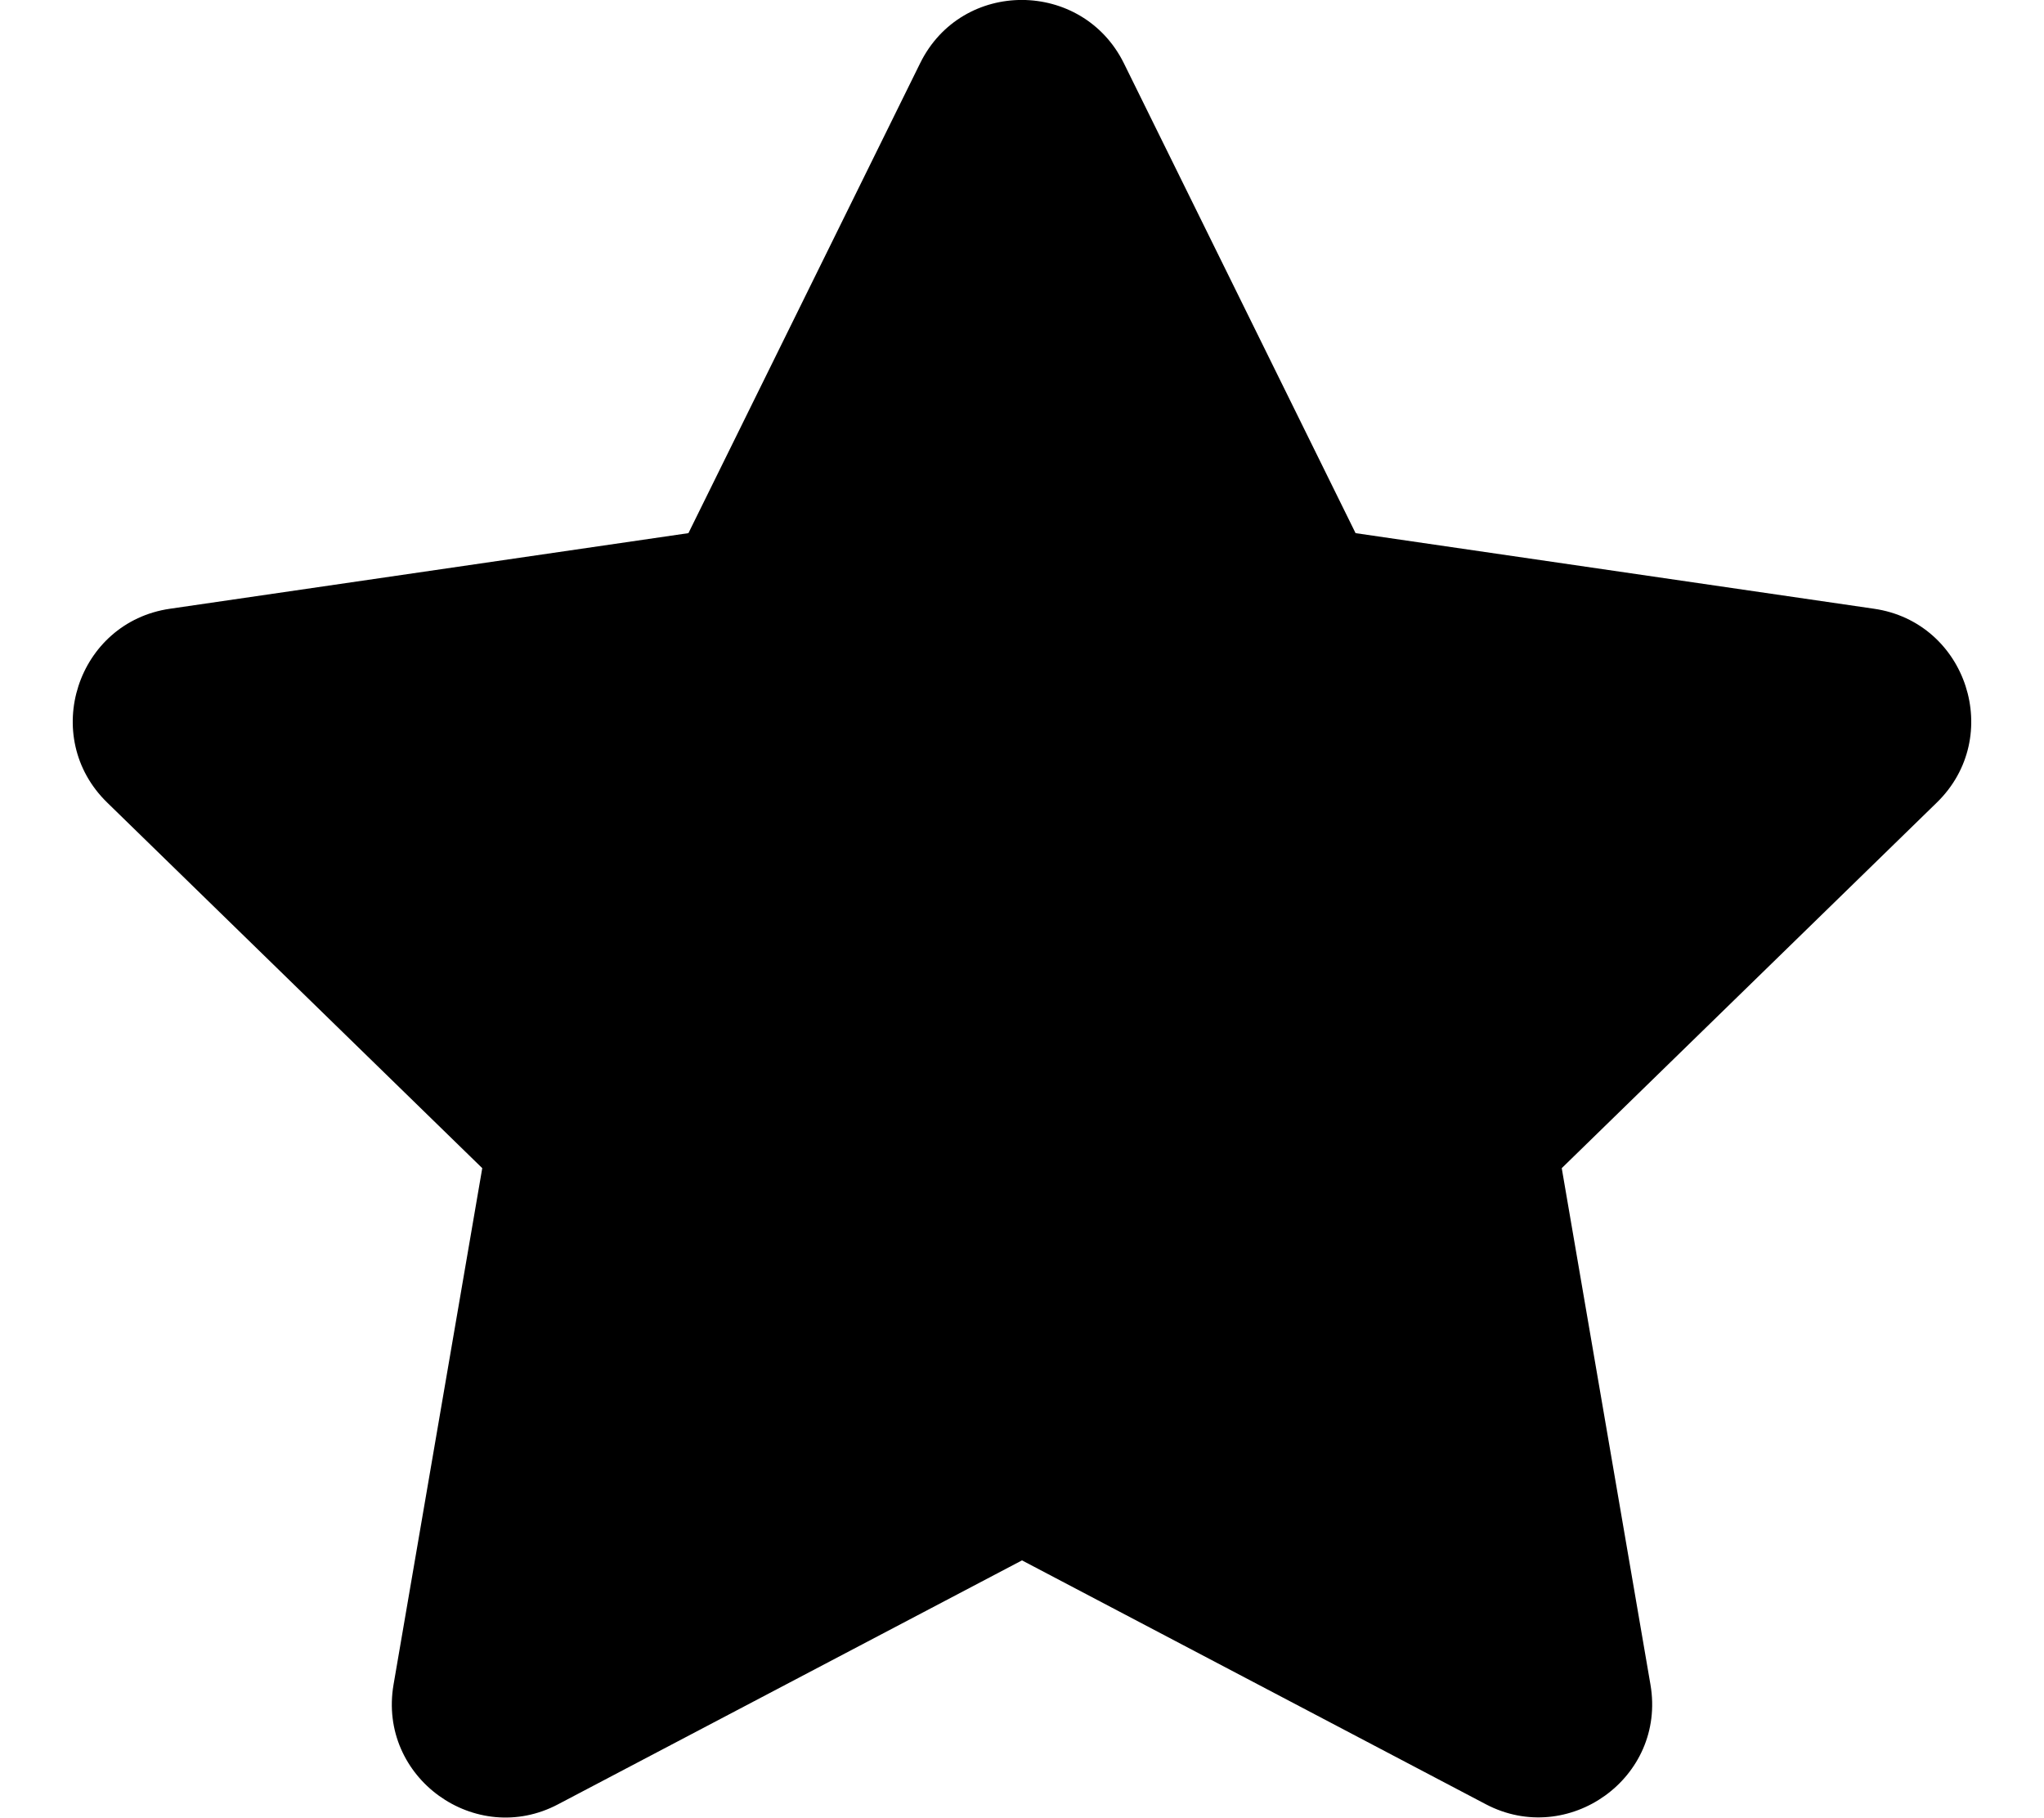
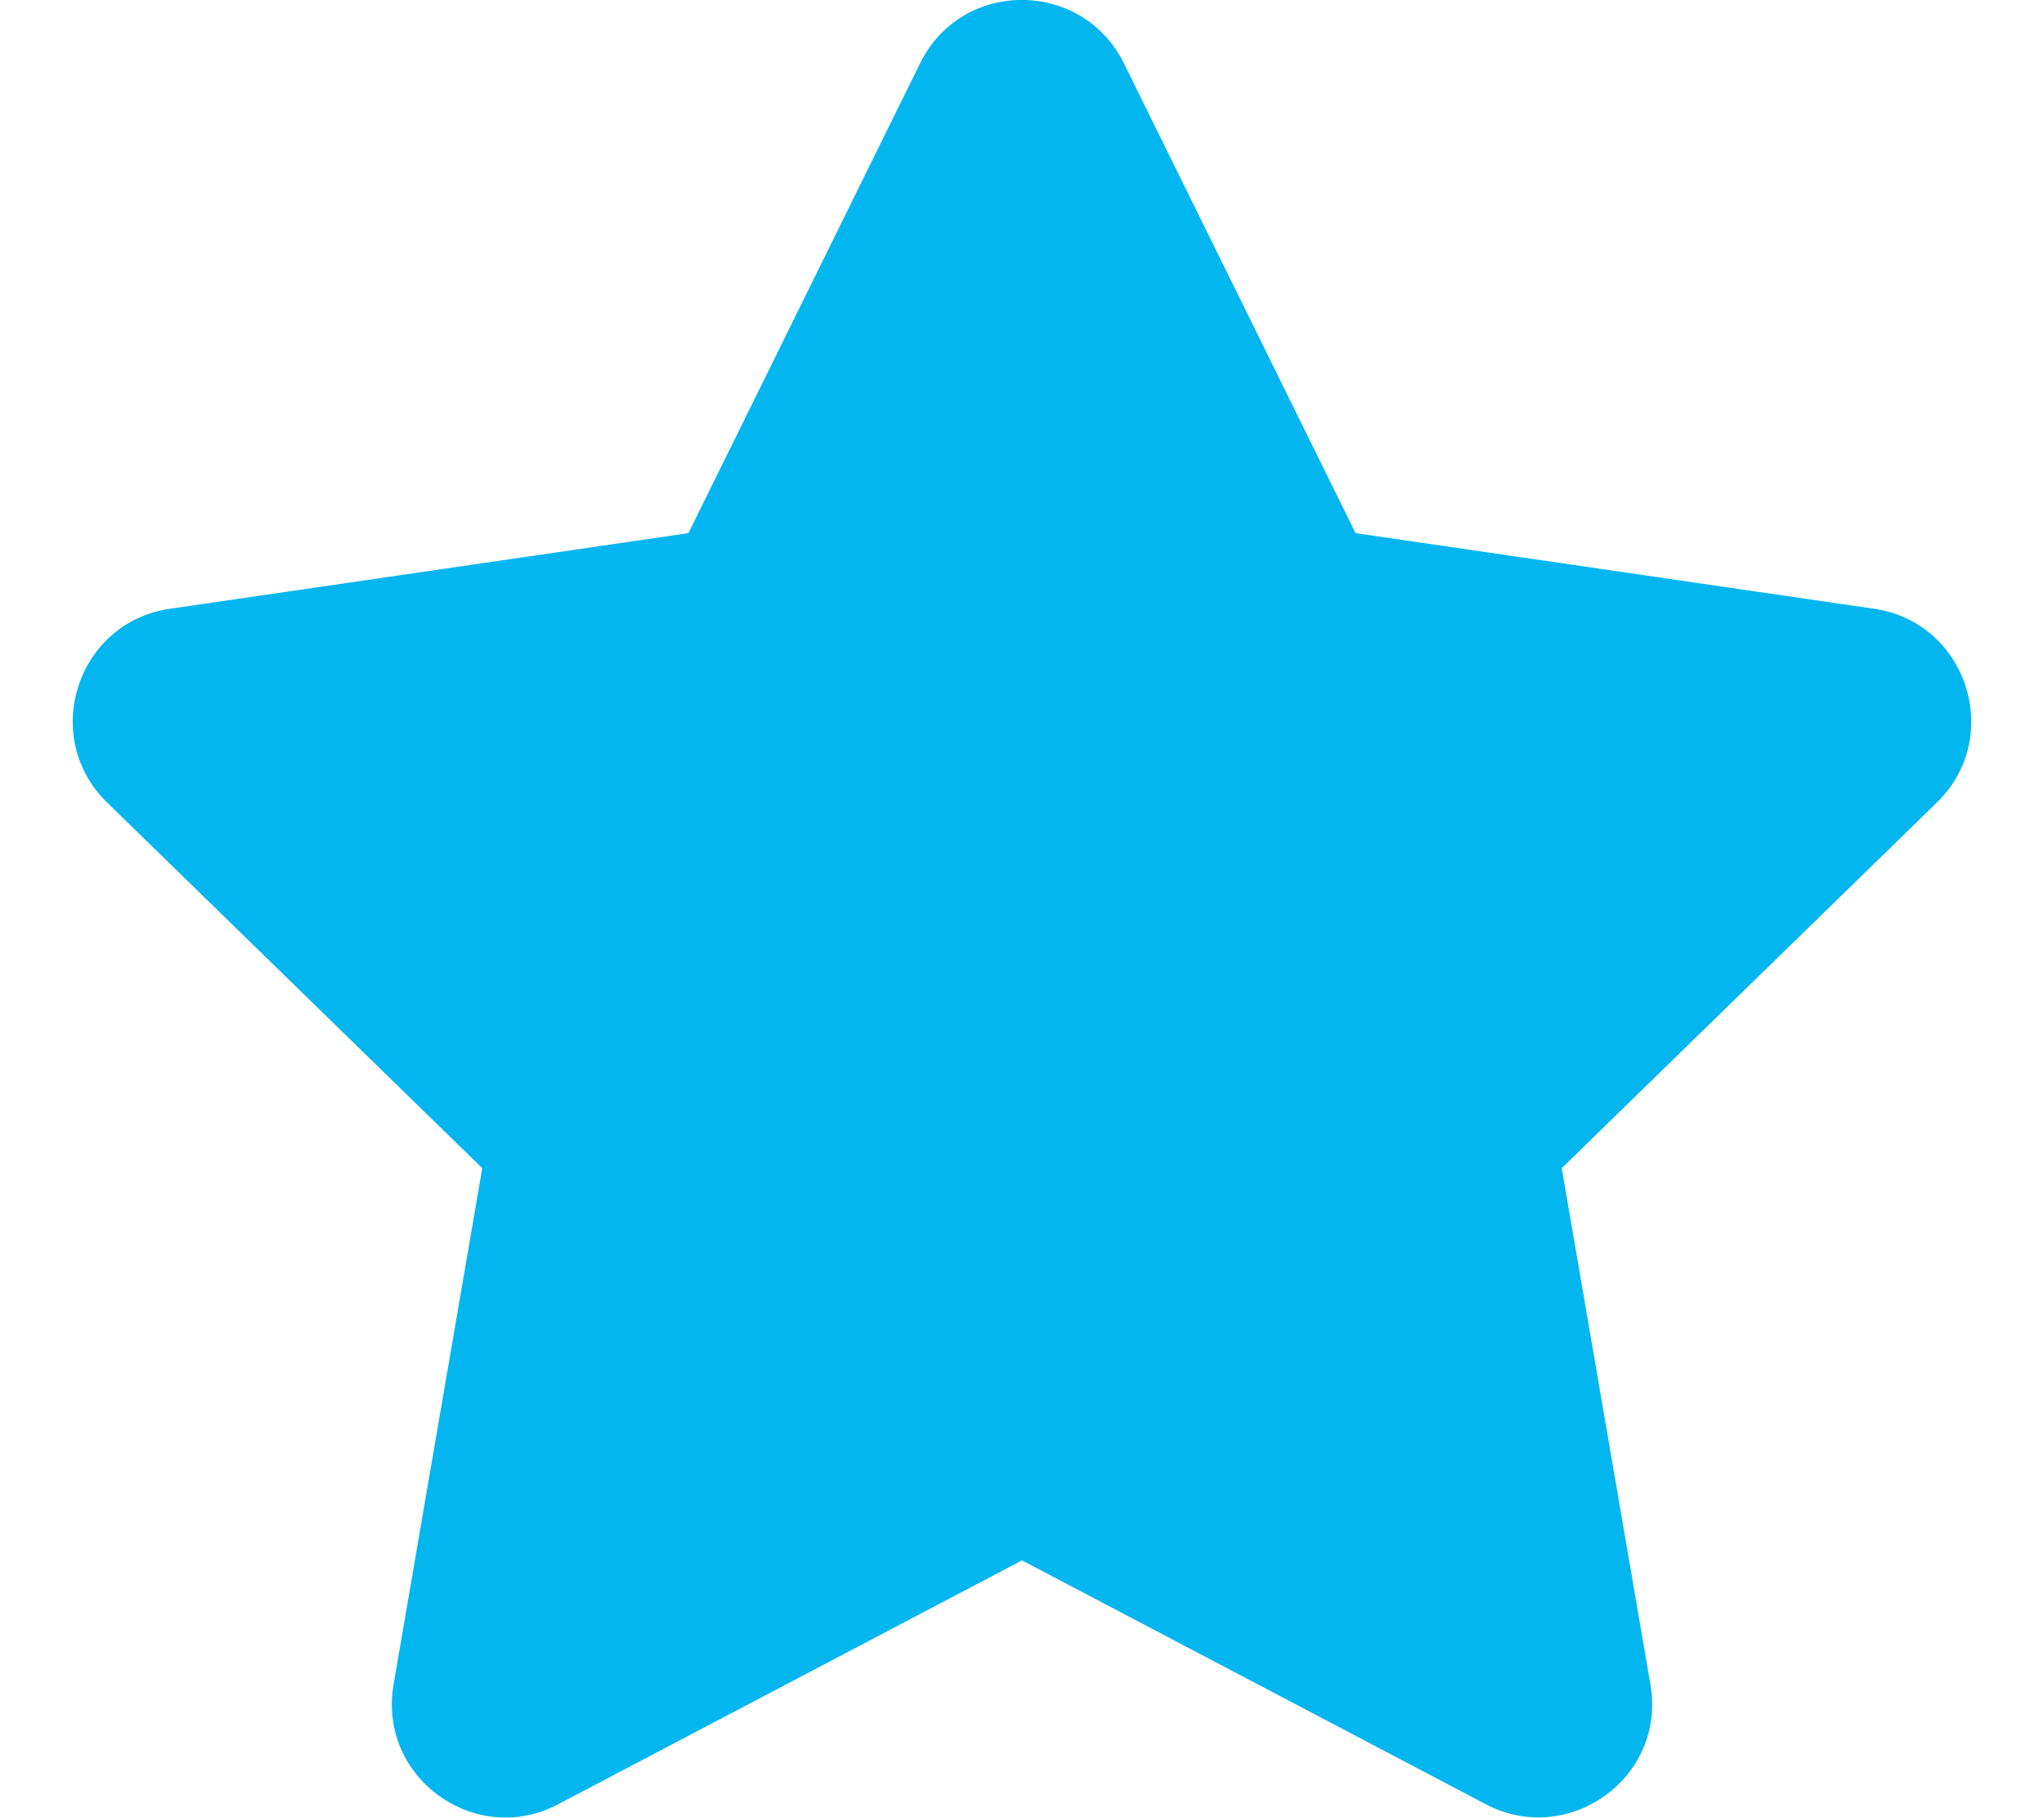
<svg xmlns="http://www.w3.org/2000/svg" aria-hidden="true" focusable="false" data-prefix="fas" data-icon="star" class="svg-inline--fa fa-star fa-w-18" role="img" viewBox="0 0 576 512">
-   <path fill="currentColor" d="M259.3 17.8L194 150.2 47.9 171.5c-26.2 3.8-36.7 36.1-17.7 54.6l105.7 103-25 145.5c-4.5 26.3 23.2 46 46.4 33.7L288 439.6l130.7 68.7c23.2 12.2 50.9-7.4 46.4-33.7l-25-145.5 105.7-103c19-18.5 8.5-50.8-17.7-54.6L382 150.2 316.7 17.8c-11.7-23.6-45.6-23.9-57.4 0z" />
+   <path fill="#03B6F0" d="M259.3 17.8L194 150.2 47.9 171.5c-26.2 3.8-36.7 36.1-17.7 54.6l105.7 103-25 145.5c-4.5 26.3 23.2 46 46.4 33.7L288 439.6l130.7 68.7c23.2 12.2 50.9-7.4 46.4-33.7l-25-145.5 105.7-103c19-18.5 8.5-50.8-17.7-54.6L382 150.2 316.7 17.8c-11.7-23.6-45.6-23.9-57.4 0z" />
</svg>
